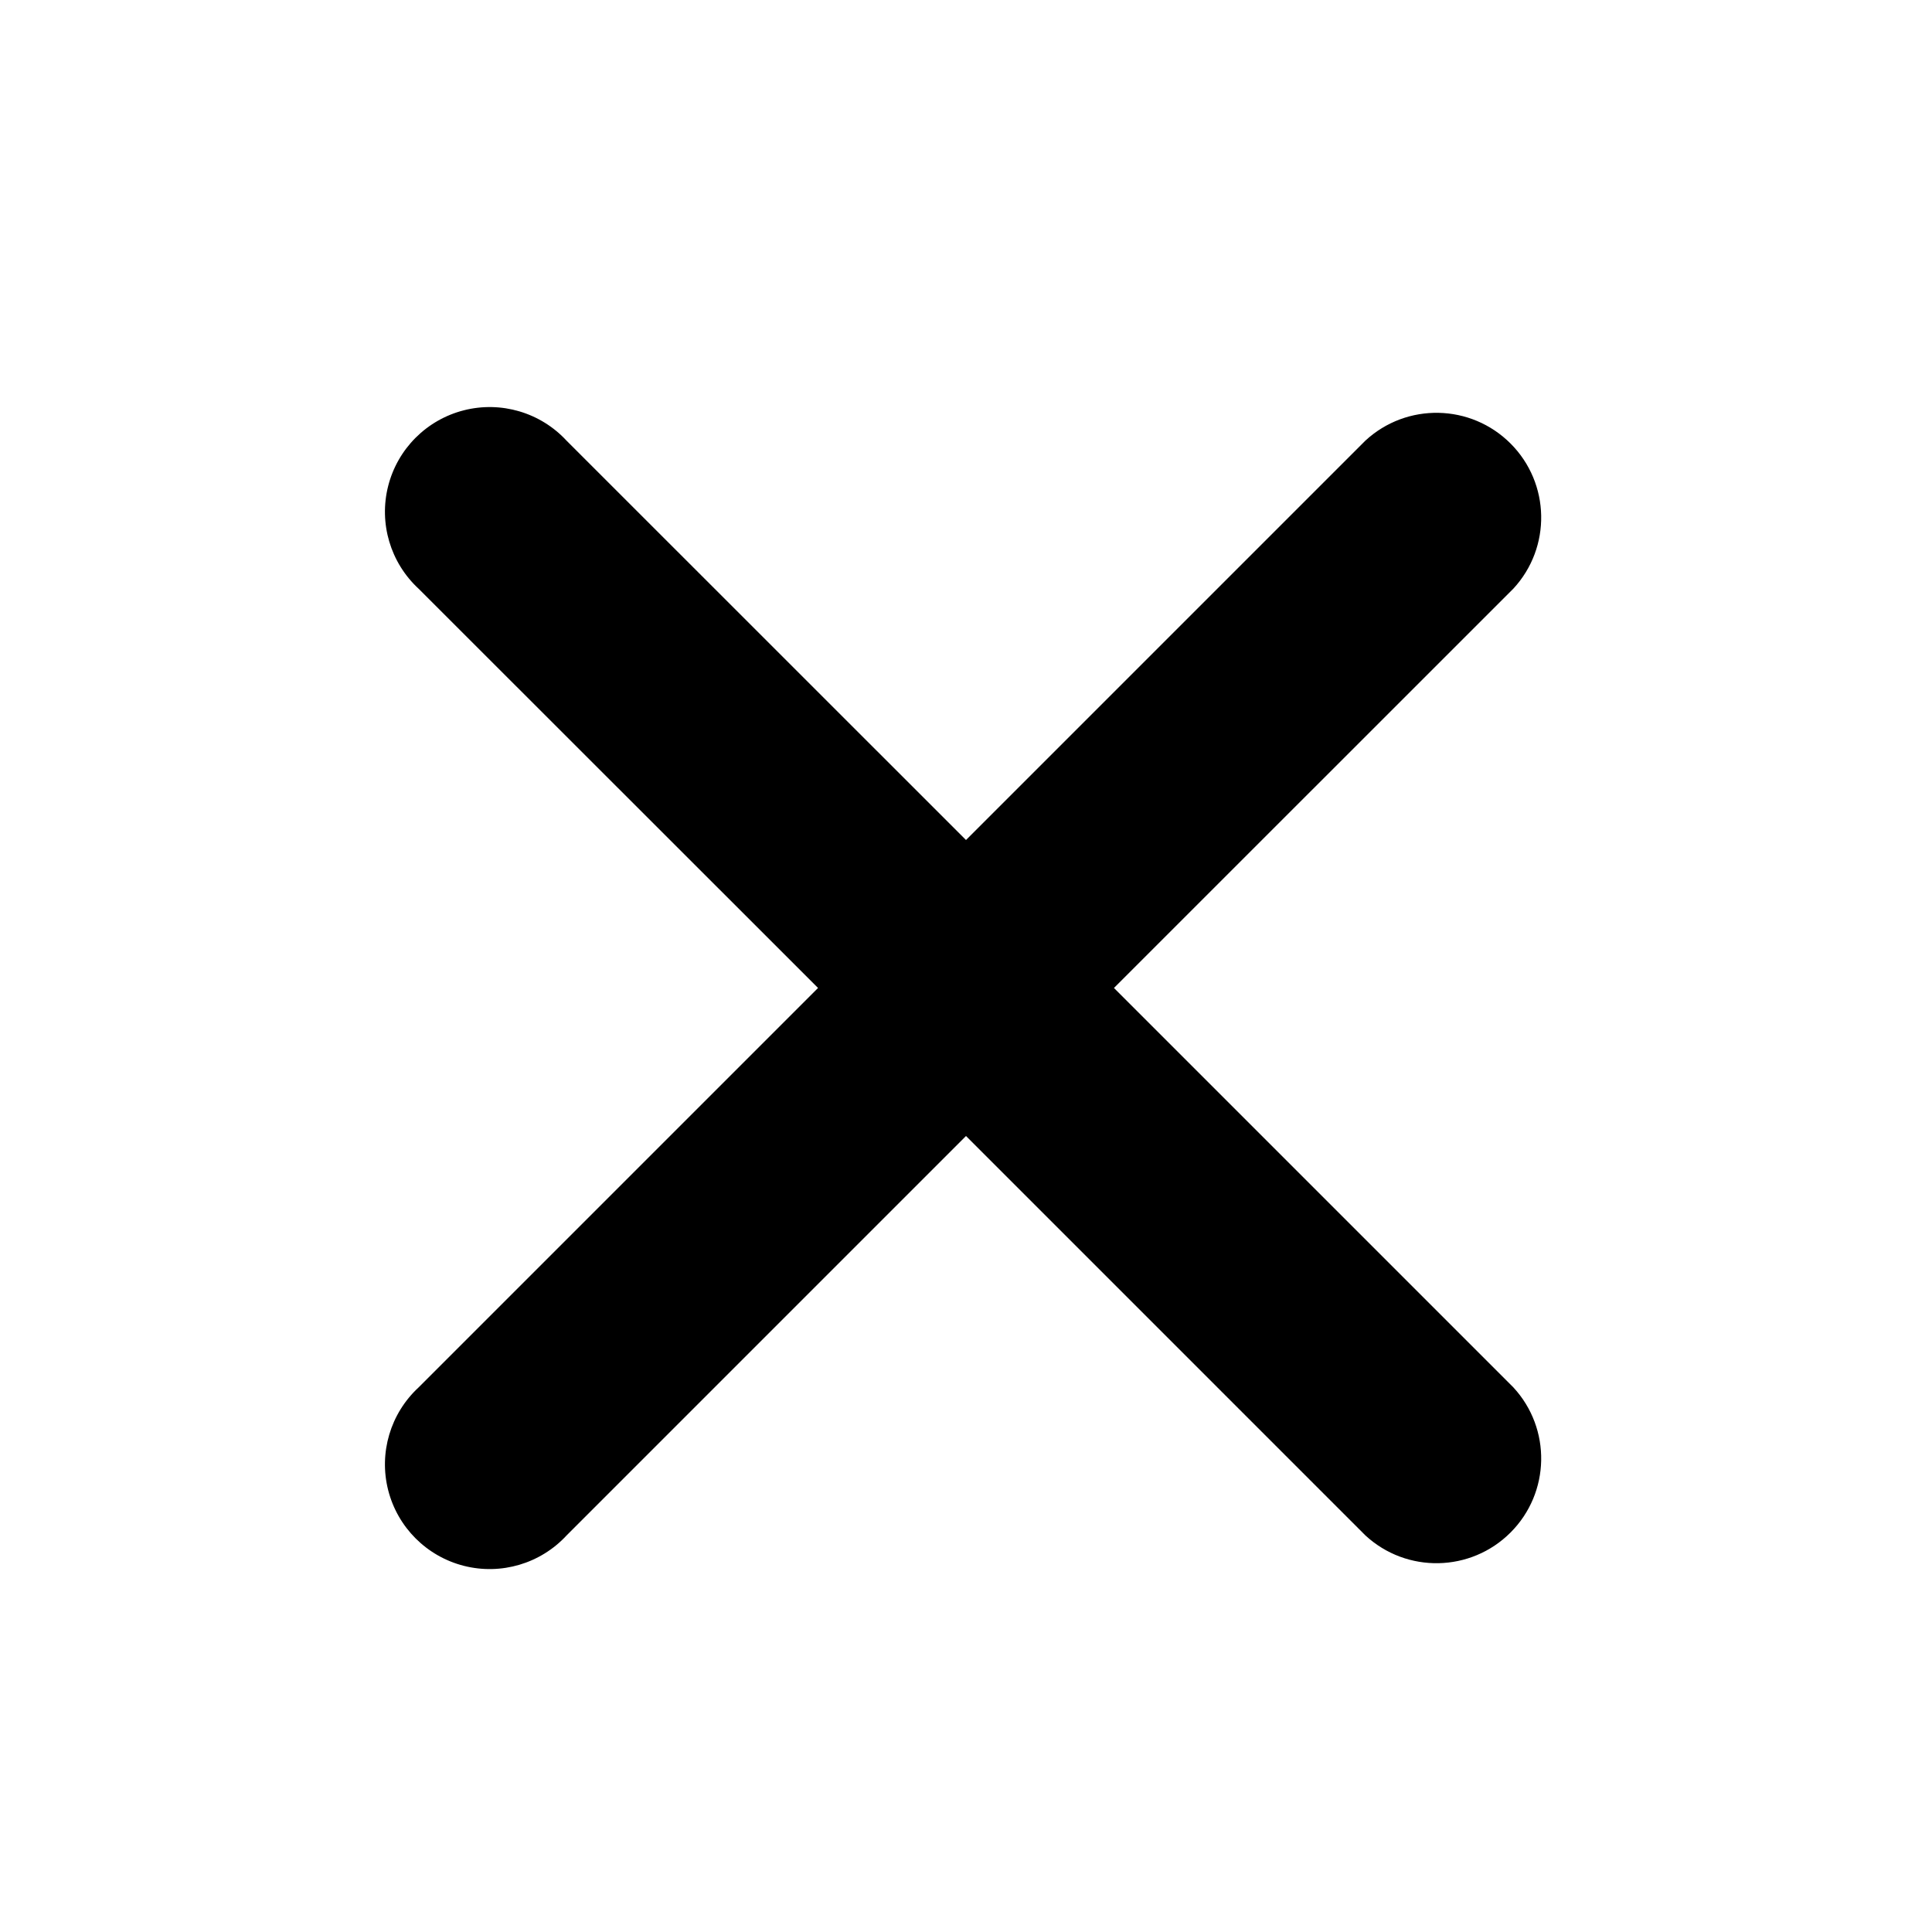
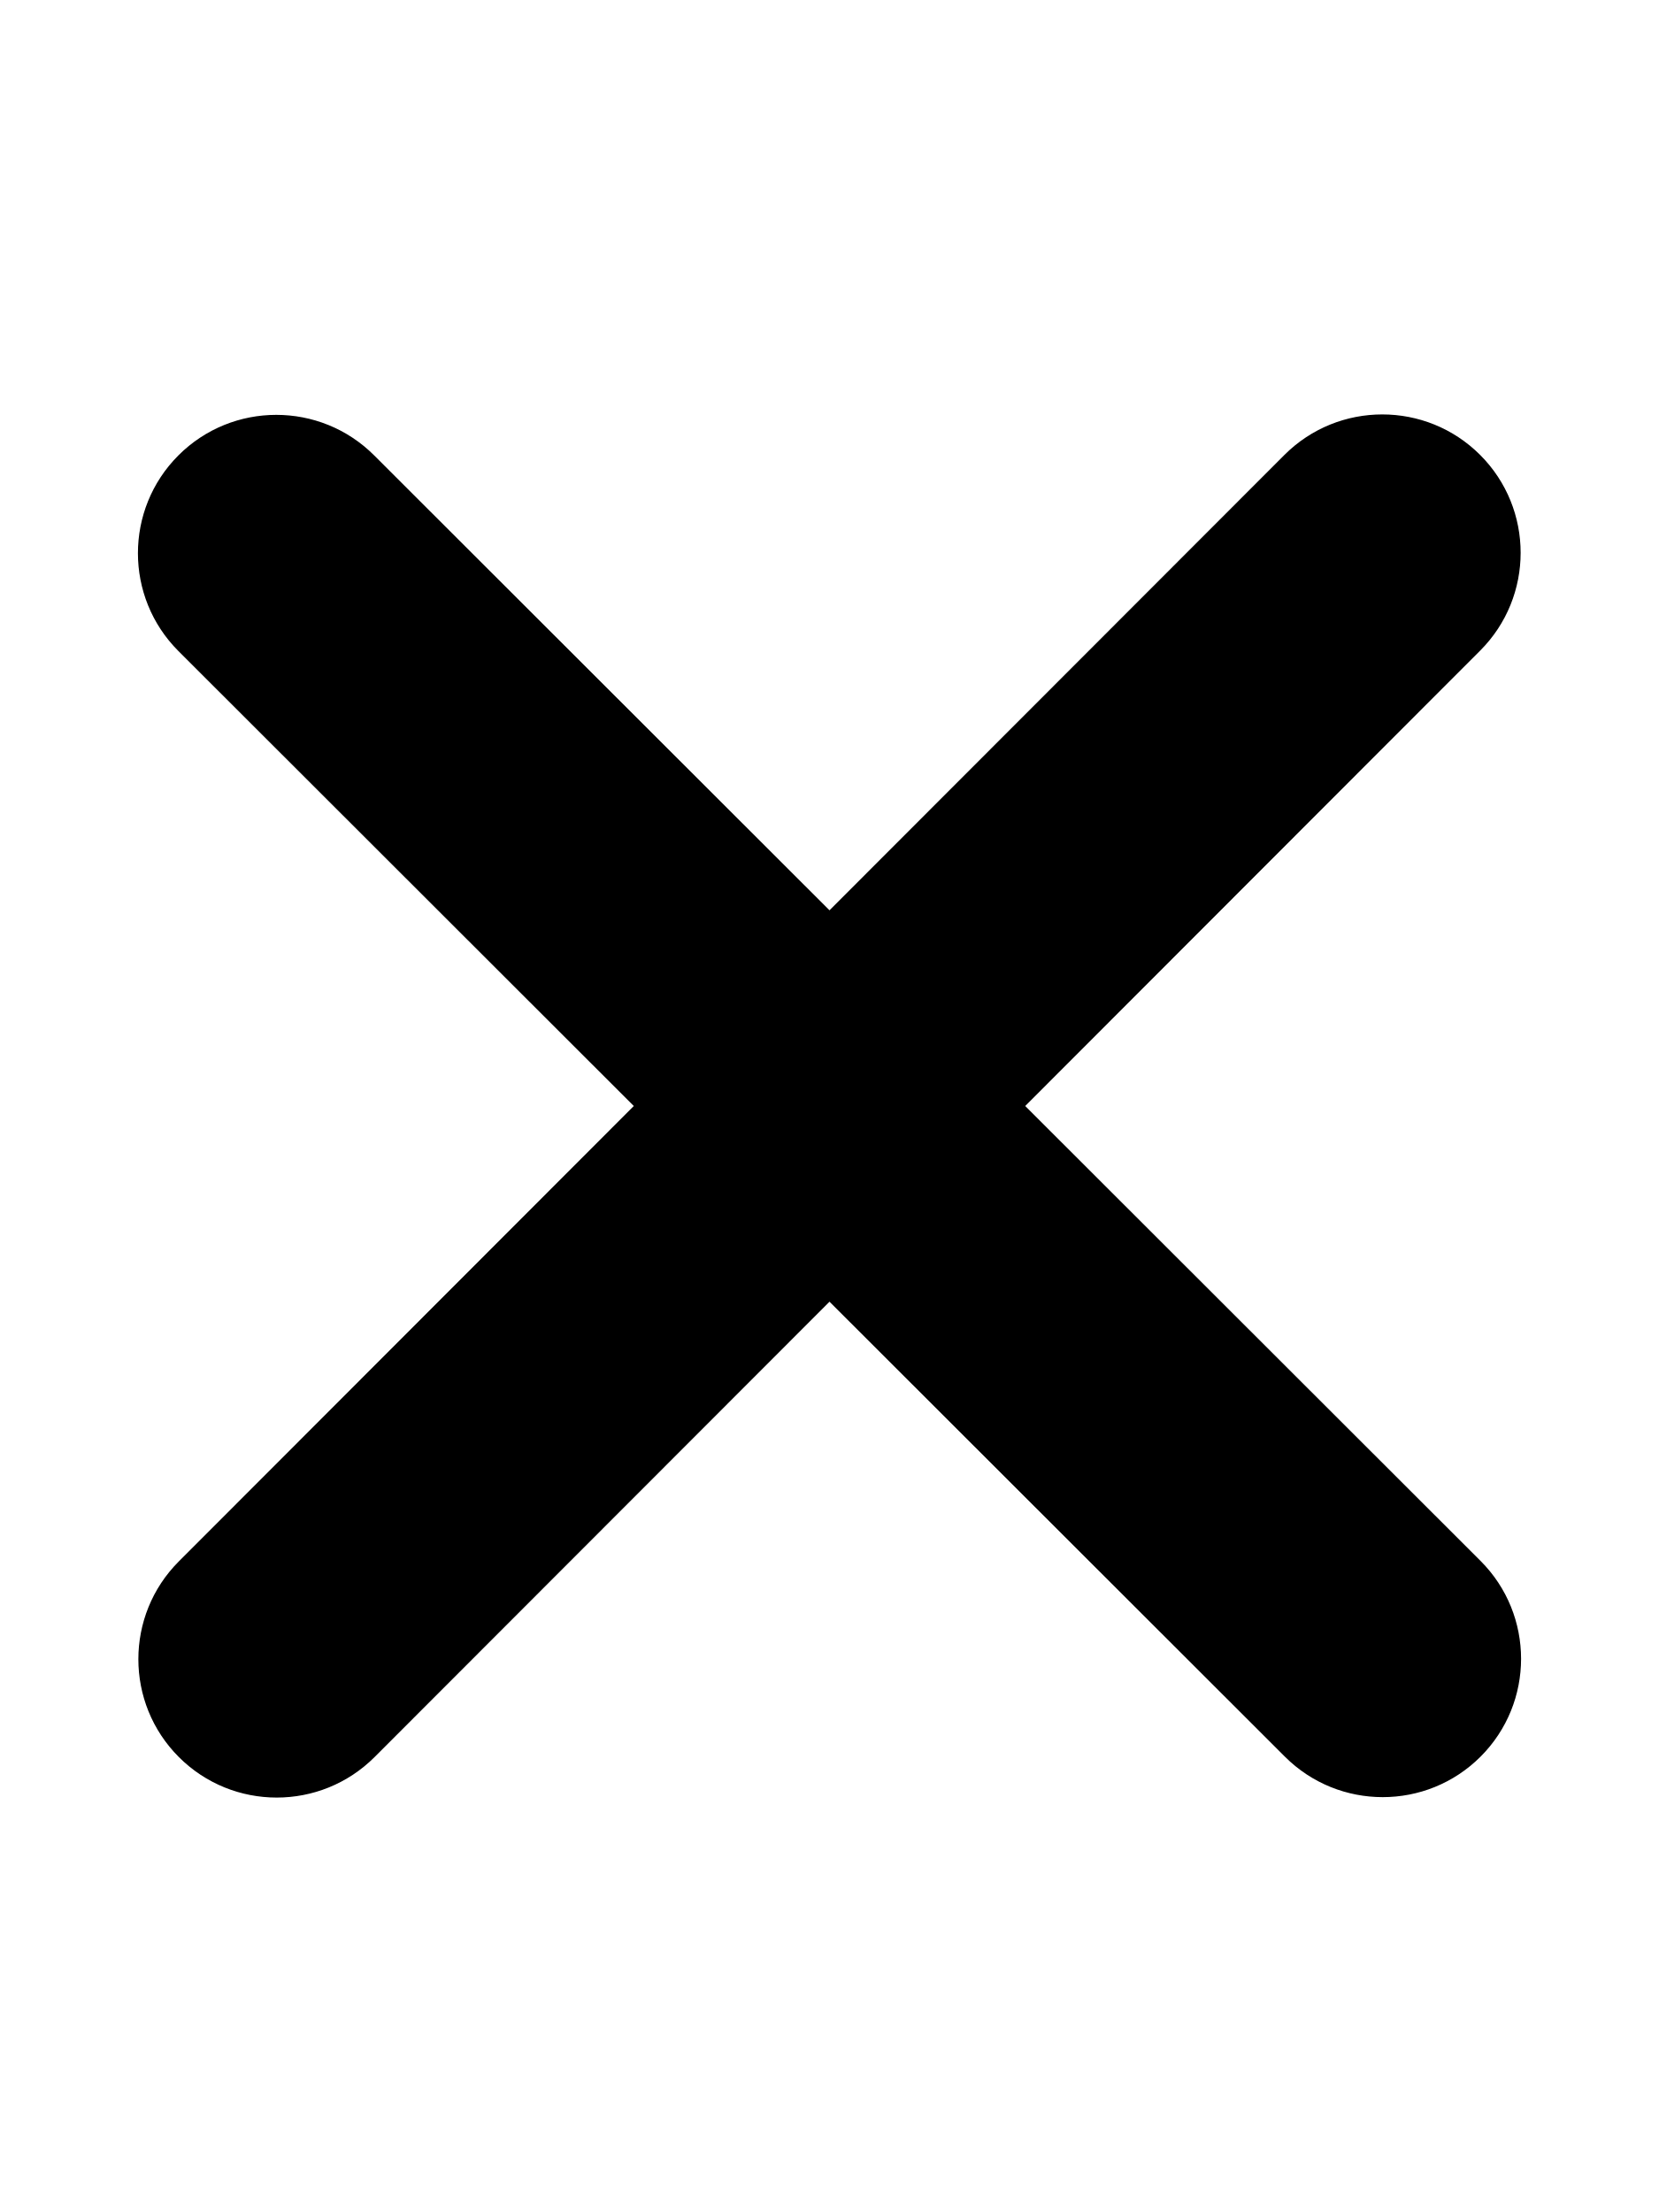
- <svg xmlns="http://www.w3.org/2000/svg" fill="#000000" width="800px" height="800px" viewBox="-3.5 0 19 19" class="cf-icon-svg">
-   <path d="M11.383 13.644A1.03 1.03 0 0 1 9.928 15.1L6 11.172 2.072 15.1a1.03 1.03 0 1 1-1.455-1.456l3.928-3.928L.617 5.79a1.03 1.03 0 1 1 1.455-1.456L6 8.261l3.928-3.928a1.03 1.03 0 0 1 1.455 1.456L7.455 9.716z" />
+ <svg xmlns="http://www.w3.org/2000/svg" height="16" width="12" viewBox="0 0 384 512">
+   <path d="M342.6 150.6c12.5-12.5 12.5-32.8 0-45.3s-32.8-12.5-45.3 0L192 210.7 86.6 105.4c-12.5-12.5-32.8-12.5-45.3 0s-12.5 32.8 0 45.3L146.7 256 41.4 361.4c-12.5 12.5-12.5 32.8 0 45.3s32.8 12.5 45.3 0L192 301.3 297.4 406.6c12.5 12.5 32.8 12.5 45.3 0s12.5-32.8 0-45.3L237.3 256 342.6 150.6z" />
</svg>
